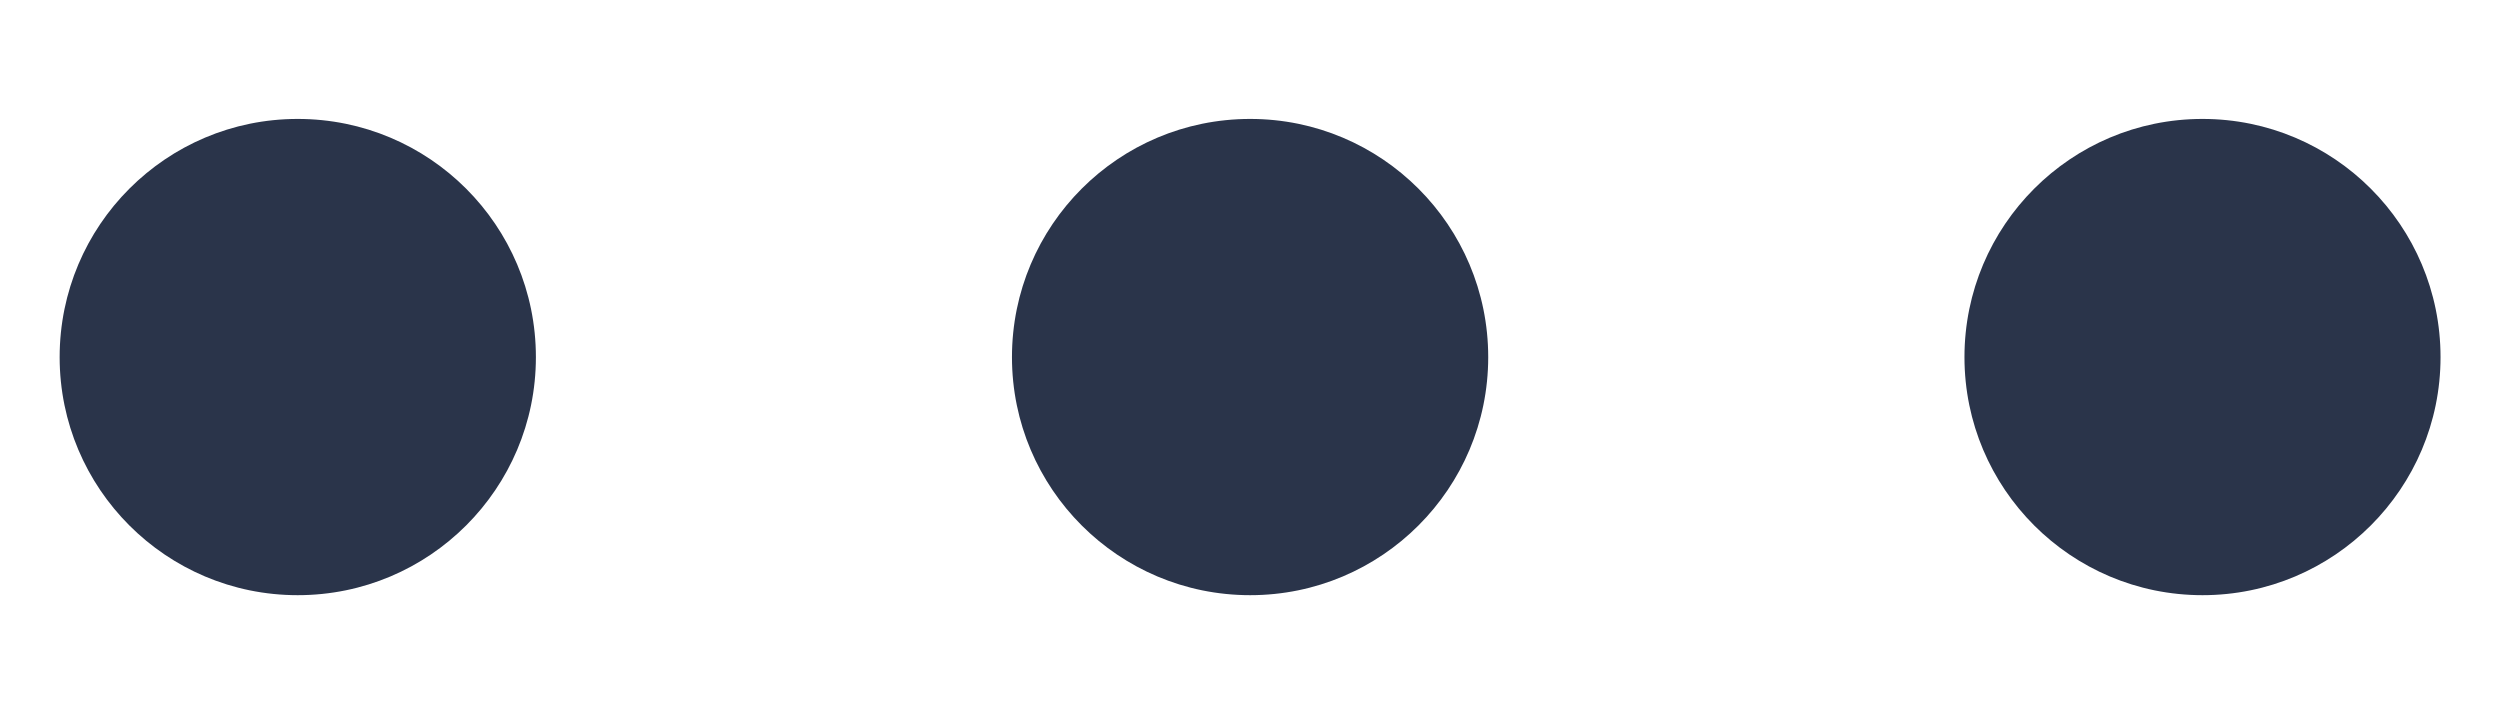
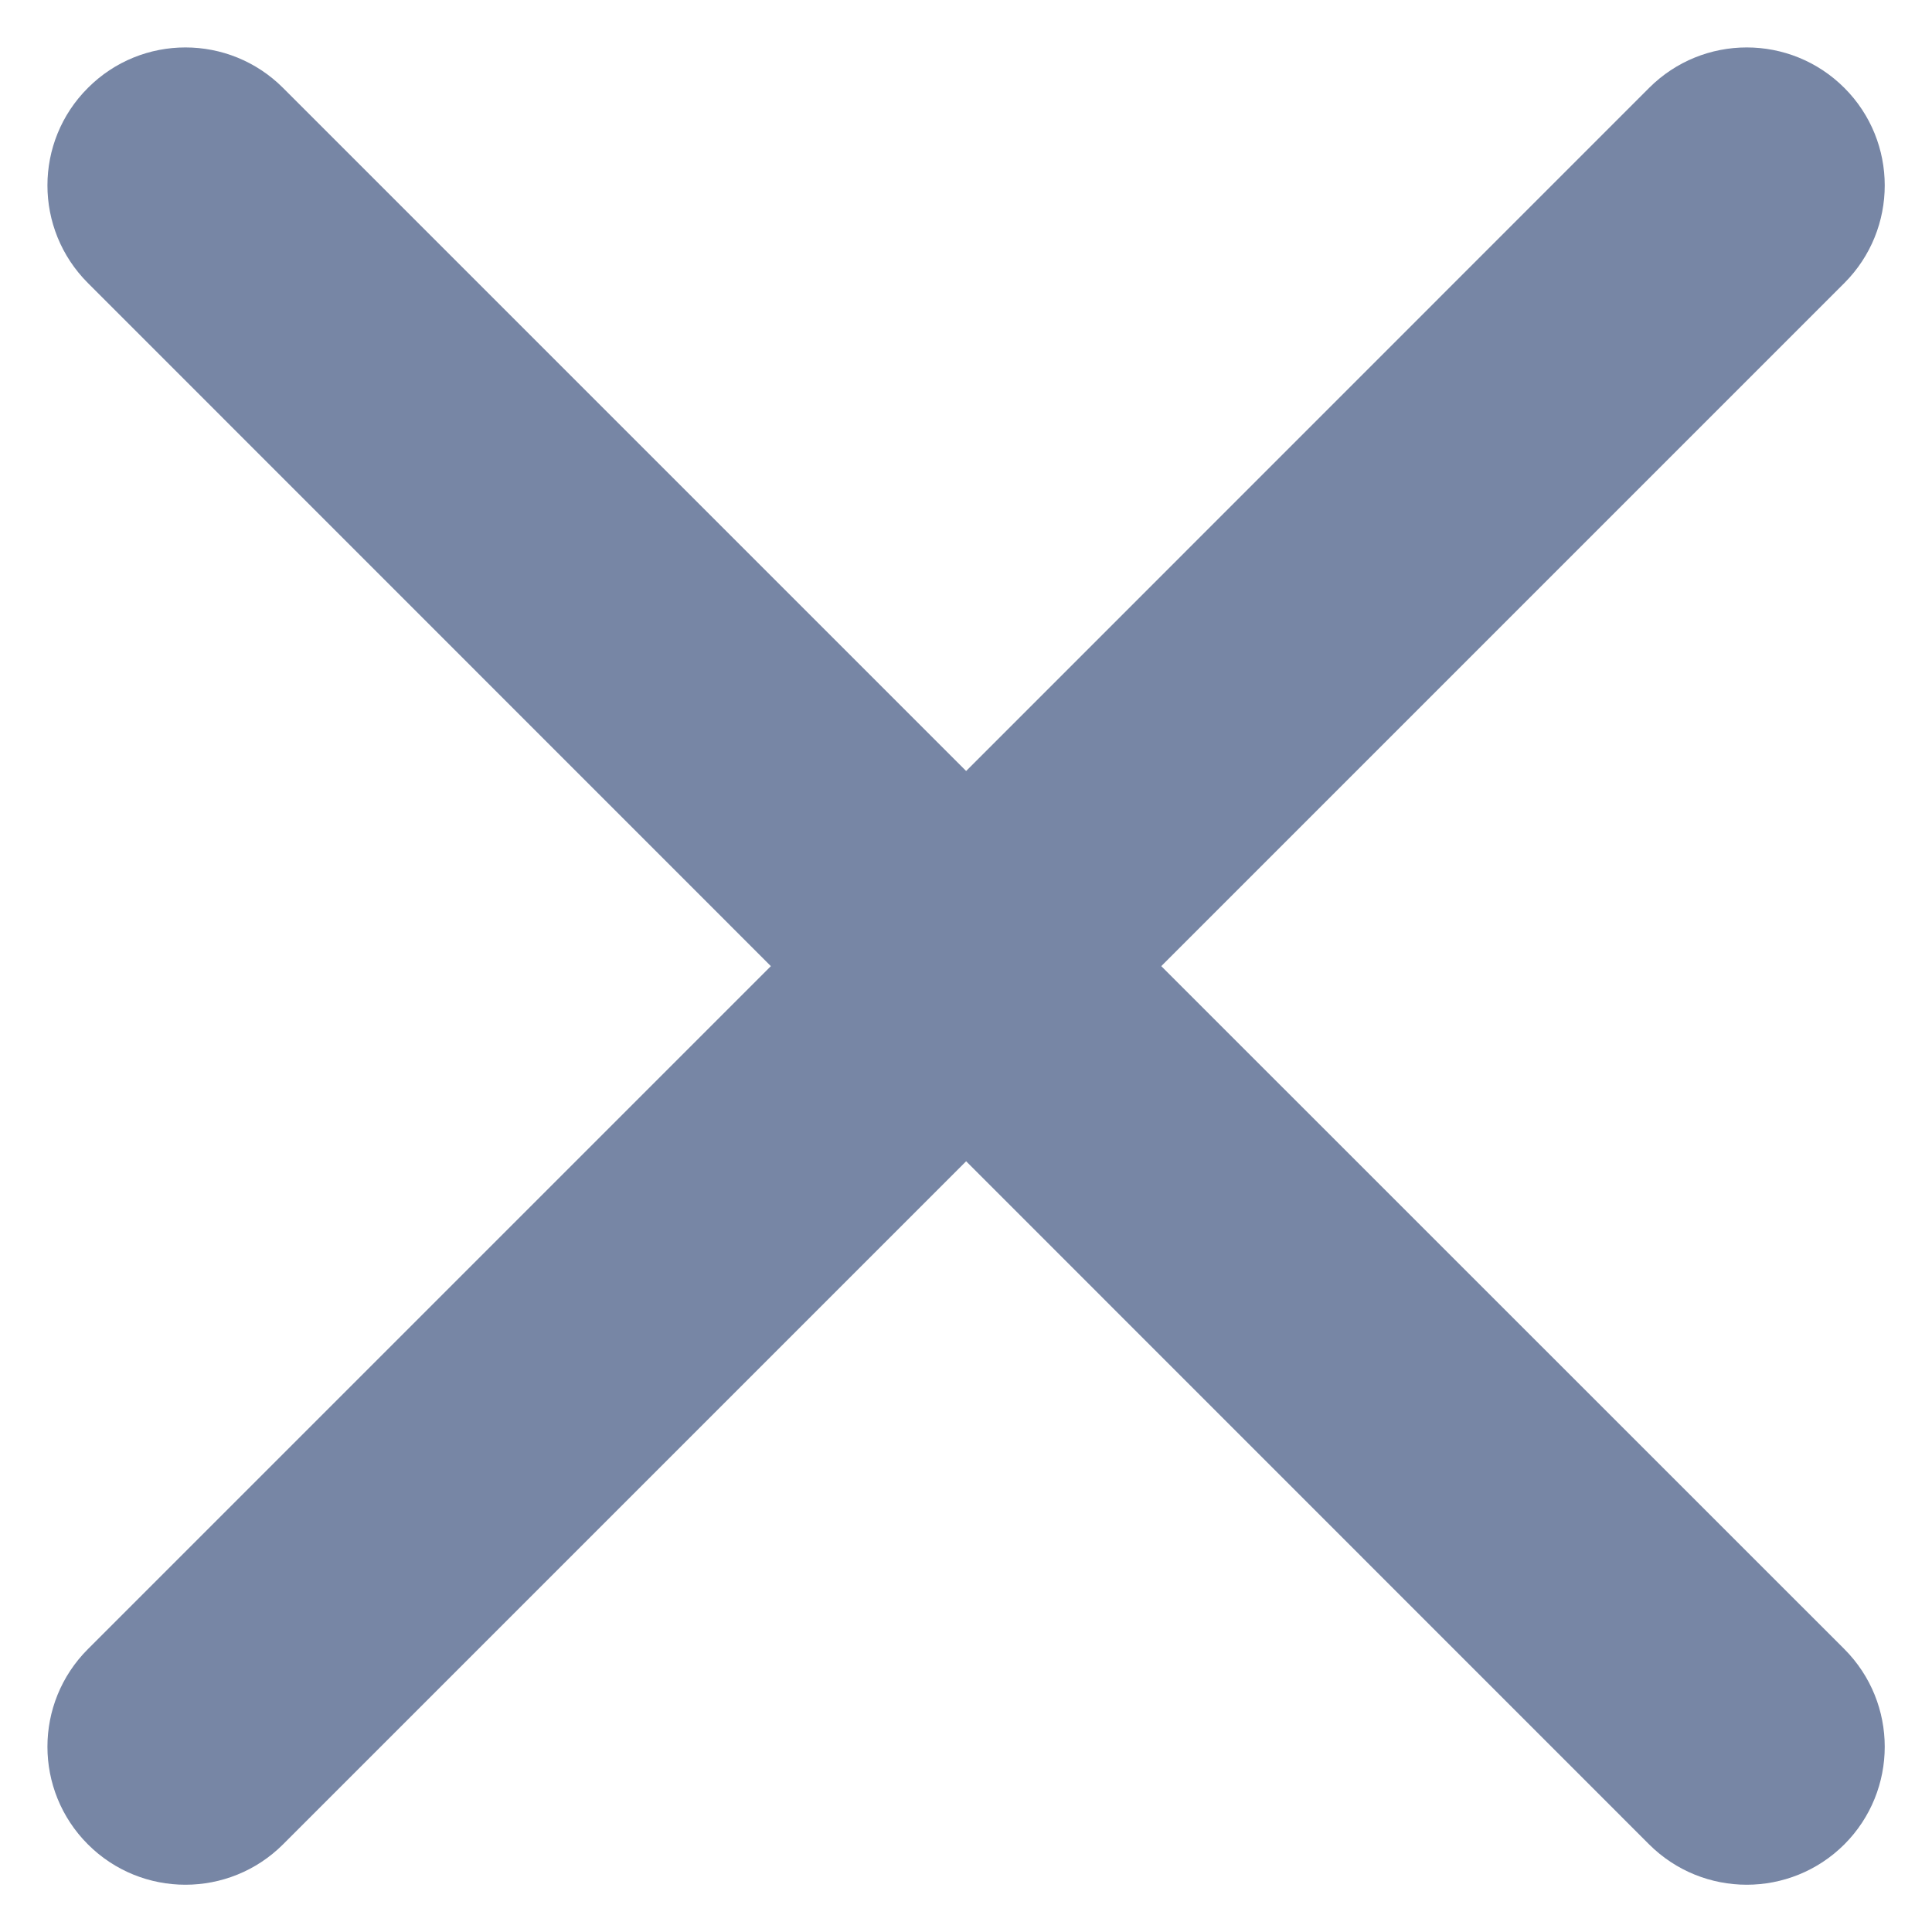
- <svg xmlns="http://www.w3.org/2000/svg" width="14" height="4" viewBox="0 0 14 4" fill="none">
-   <path d="M3.001 2C3.001 2.736 2.404 3.333 1.667 3.333C0.931 3.333 0.334 2.736 0.334 2C0.334 1.263 0.931 0.666 1.667 0.666C2.404 0.666 3.001 1.263 3.001 2Z" fill="#2A344A" />
-   <path d="M8.334 2C8.334 2.736 7.737 3.333 7.001 3.333C6.264 3.333 5.667 2.736 5.667 2C5.667 1.263 6.264 0.666 7.001 0.666C7.737 0.666 8.334 1.263 8.334 2Z" fill="#2A344A" />
-   <path d="M13.667 2C13.667 2.736 13.07 3.333 12.334 3.333C11.598 3.333 11.001 2.736 11.001 2C11.001 1.263 11.598 0.666 12.334 0.666C13.07 0.666 13.667 1.263 13.667 2Z" fill="#2A344A" />
+ <svg xmlns="http://www.w3.org/2000/svg" width="14" height="14" viewBox="0 0 14 14" fill="none">
+   <path fill-rule="evenodd" clip-rule="evenodd" d="M13.365 0.637C13.755 1.027 13.755 1.66 13.365 2.051L8.415 7.001L13.365 11.95C13.755 12.341 13.755 12.974 13.365 13.365C12.974 13.755 12.341 13.755 11.95 13.365L7.001 8.415L2.051 13.365C1.66 13.755 1.027 13.755 0.637 13.365C0.246 12.974 0.246 12.341 0.637 11.95L5.586 7.001L0.637 2.051C0.246 1.66 0.246 1.027 0.637 0.637C1.027 0.246 1.66 0.246 2.051 0.637L7.001 5.587L11.95 0.637C12.341 0.246 12.974 0.246 13.365 0.637Z" fill="#7786A5" />
</svg>
